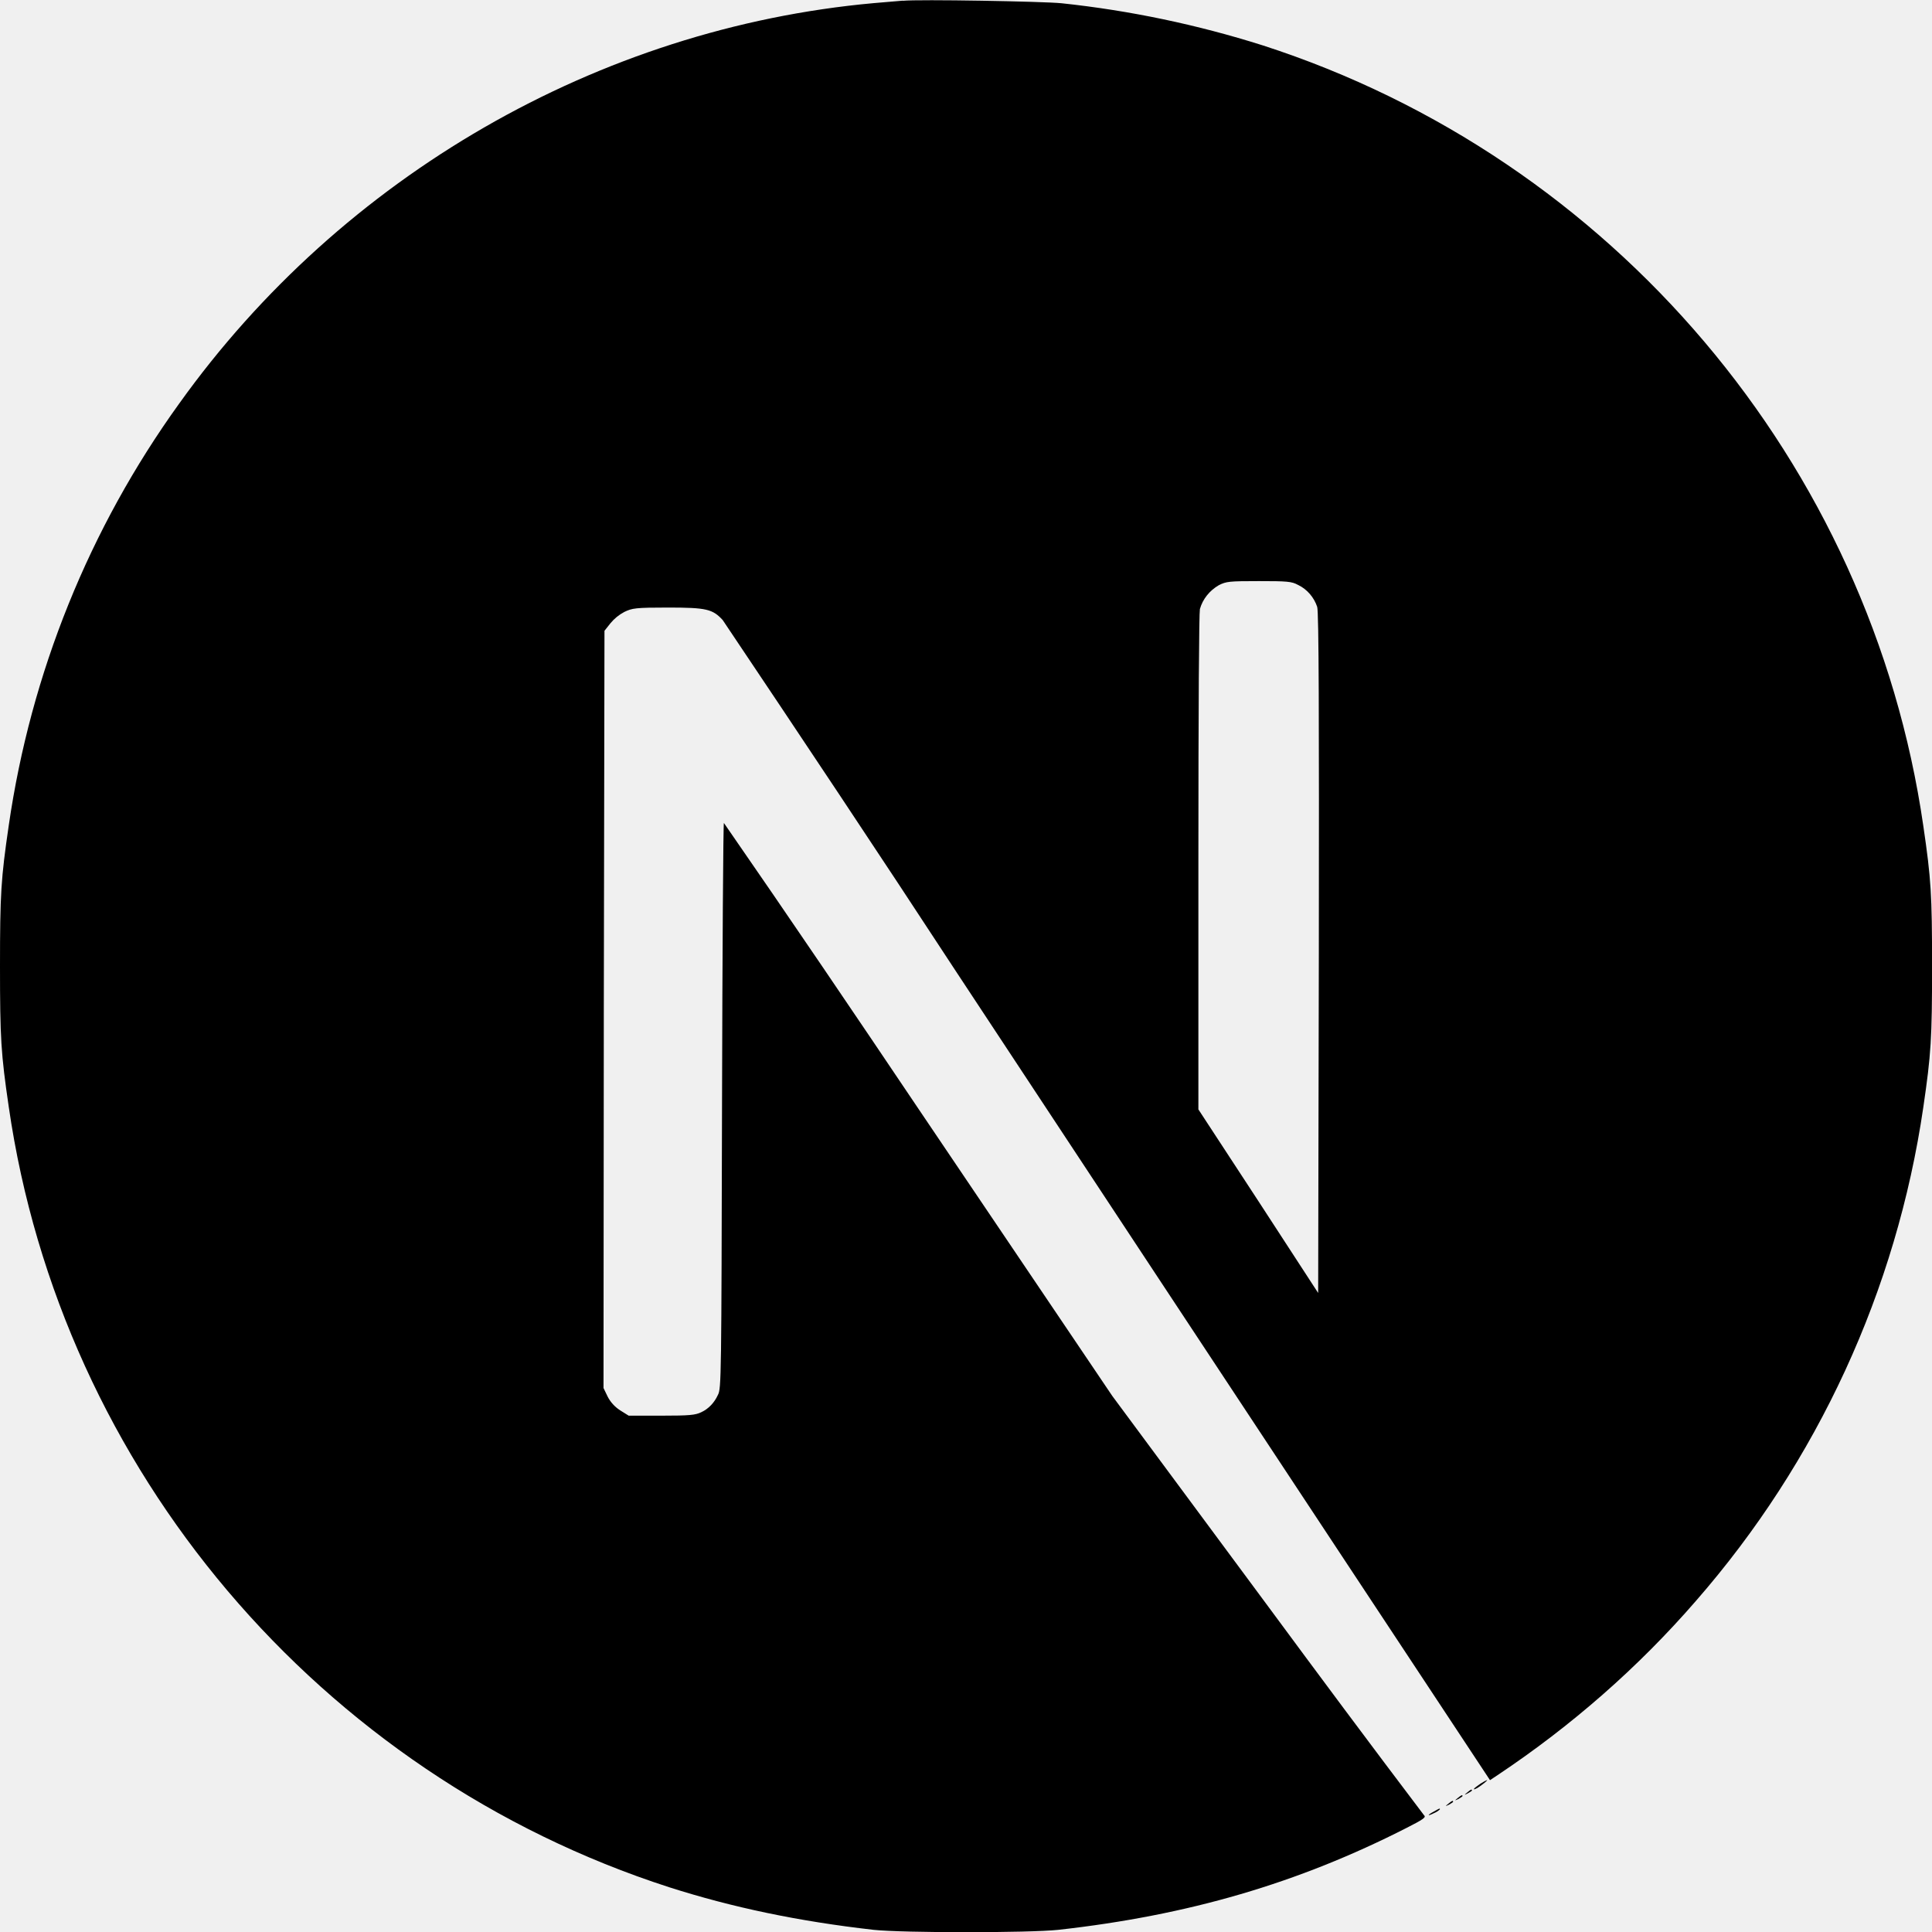
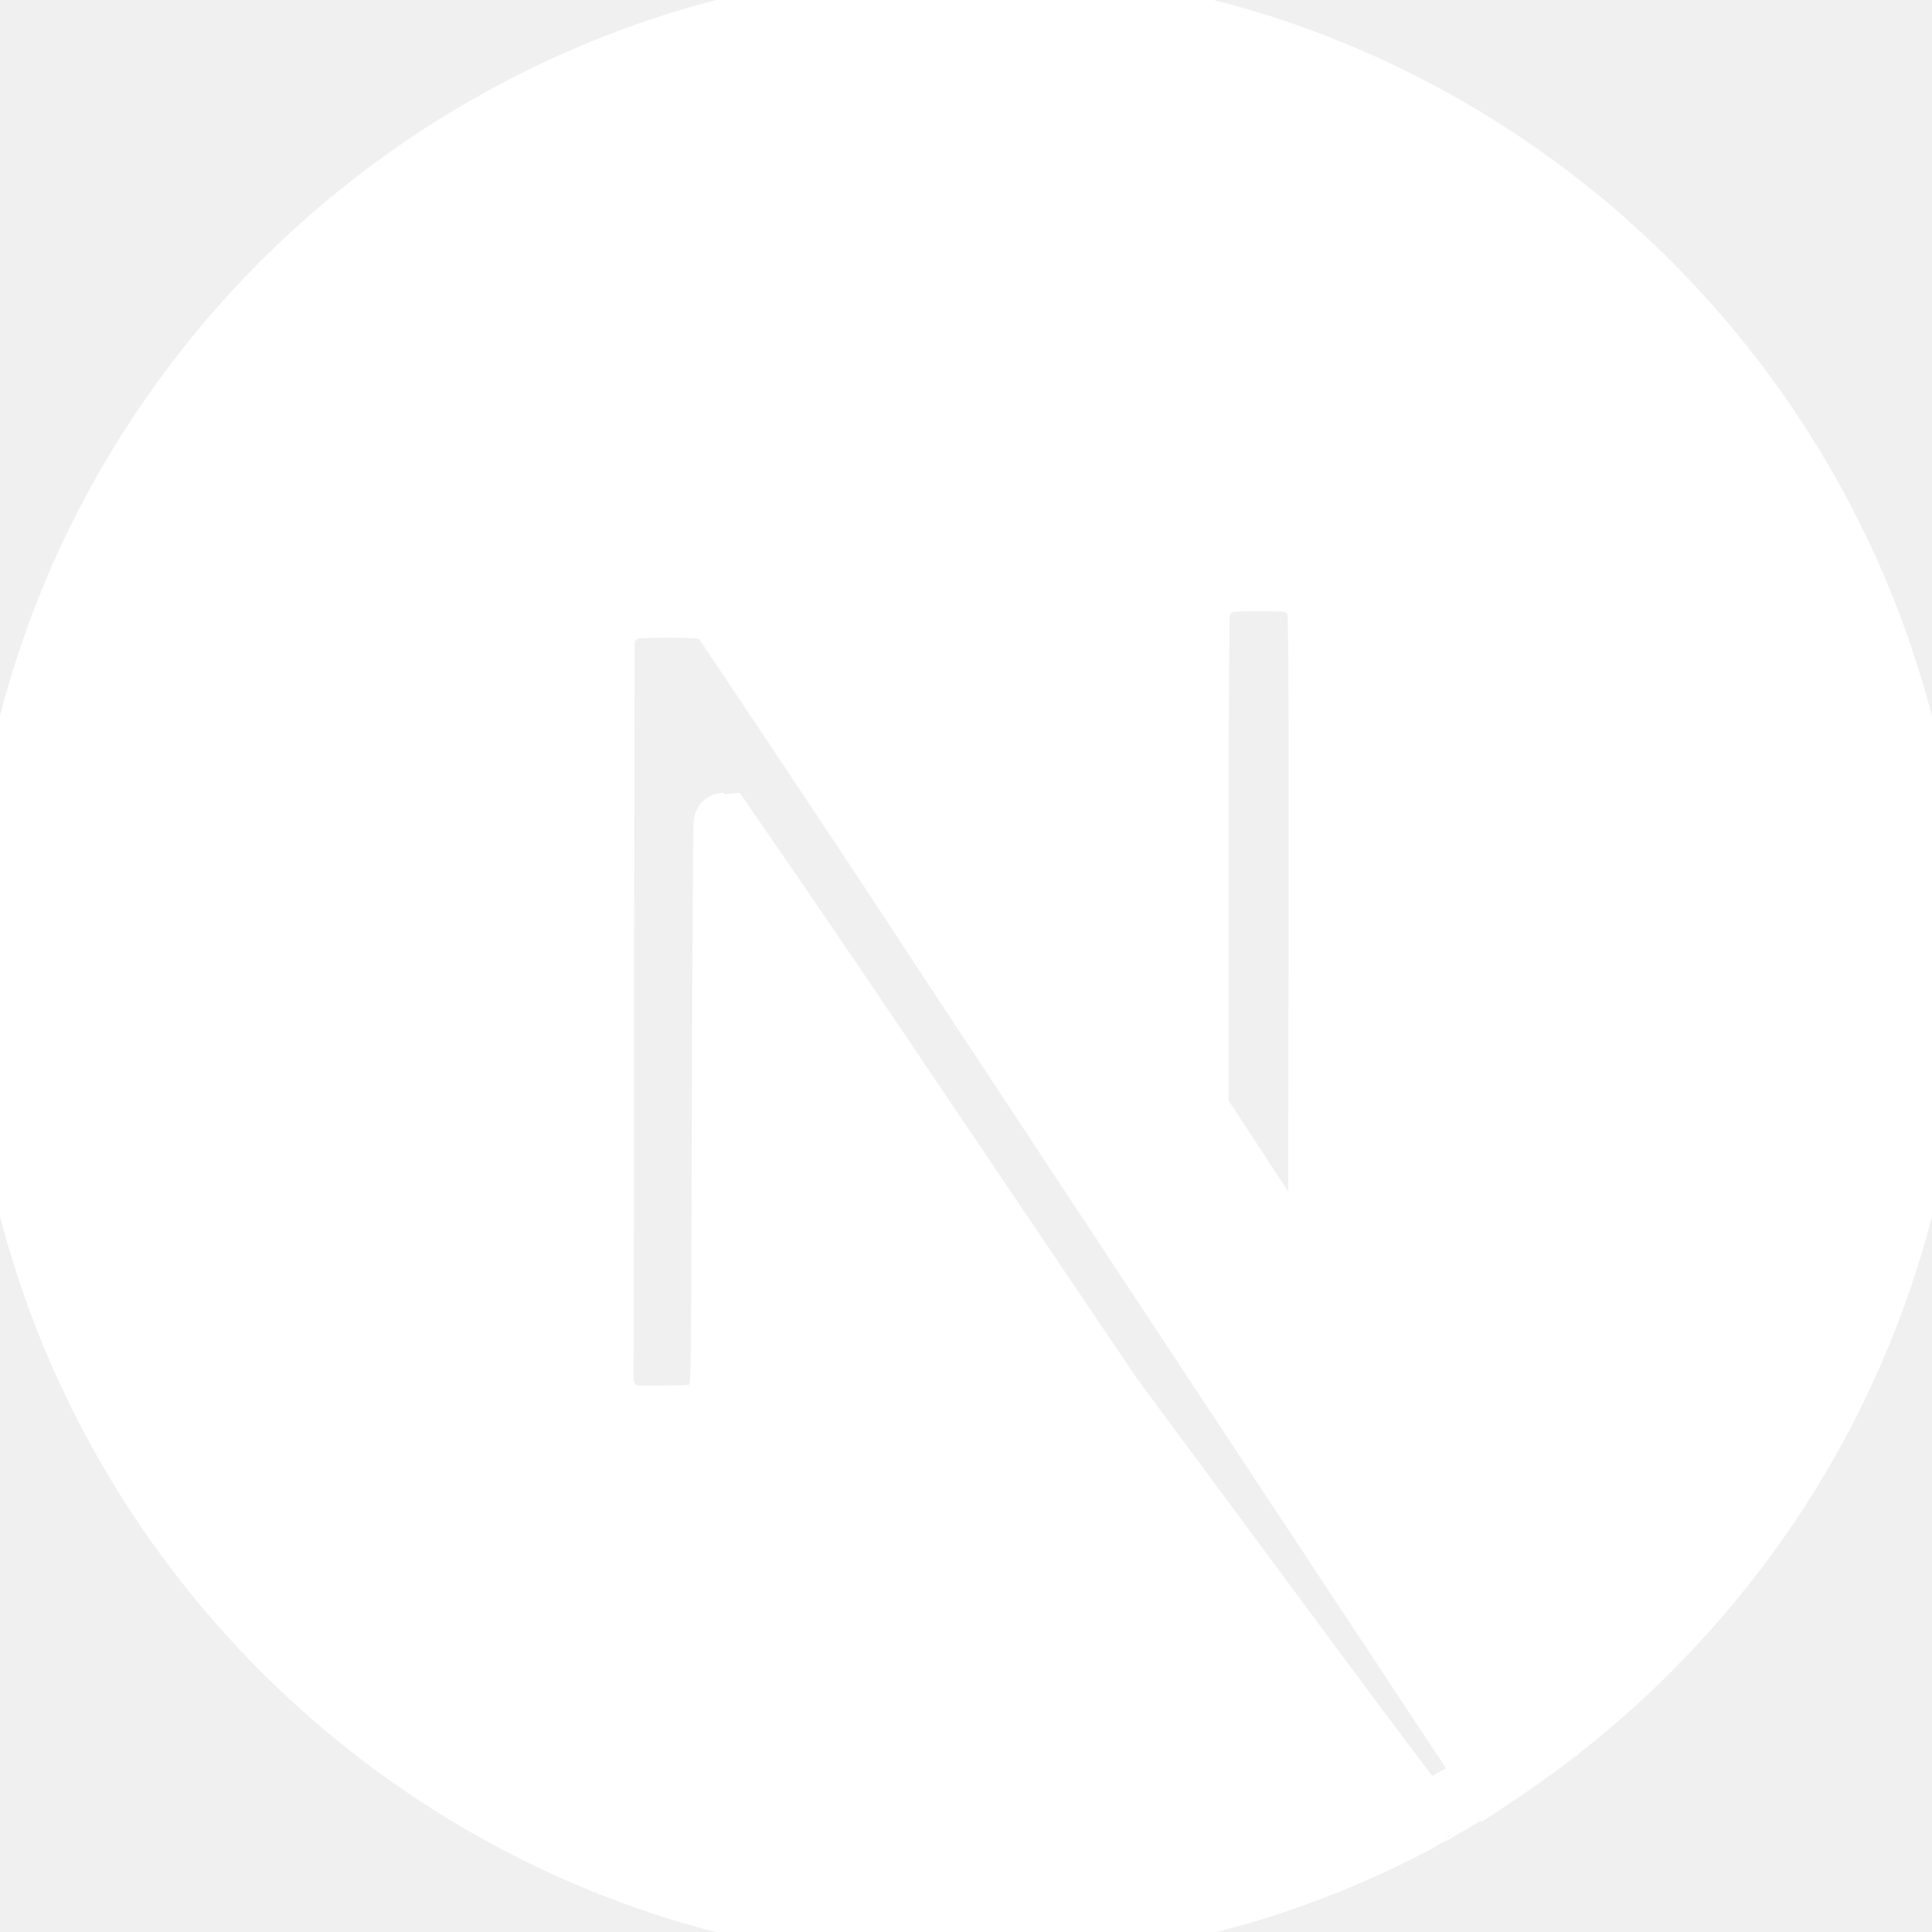
- <svg xmlns="http://www.w3.org/2000/svg" fill="#000000" width="800px" height="800px" viewBox="0 0 32 32">
-   <path d="M23.749 30.005c-0.119 0.063-0.109 0.083 0.005 0.025 0.037-0.015 0.068-0.036 0.095-0.061 0-0.021 0-0.021-0.1 0.036zM23.989 29.875c-0.057 0.047-0.057 0.047 0.011 0.016 0.036-0.021 0.068-0.041 0.068-0.047 0-0.027-0.016-0.021-0.079 0.031zM24.145 29.781c-0.057 0.047-0.057 0.047 0.011 0.016 0.037-0.021 0.068-0.043 0.068-0.048 0-0.025-0.016-0.020-0.079 0.032zM24.303 29.688c-0.057 0.047-0.057 0.047 0.009 0.015 0.037-0.020 0.068-0.041 0.068-0.047 0-0.025-0.016-0.020-0.077 0.032zM24.516 29.547c-0.109 0.073-0.147 0.12-0.047 0.068 0.067-0.041 0.181-0.131 0.161-0.131-0.043 0.016-0.079 0.043-0.115 0.063zM14.953 0.011c-0.073 0.005-0.292 0.025-0.484 0.041-4.548 0.412-8.803 2.86-11.5 6.631-1.491 2.067-2.459 4.468-2.824 6.989-0.129 0.88-0.145 1.14-0.145 2.333 0 1.192 0.016 1.448 0.145 2.328 0.871 6.011 5.147 11.057 10.943 12.927 1.043 0.333 2.136 0.563 3.381 0.704 0.484 0.052 2.577 0.052 3.061 0 2.152-0.24 3.969-0.771 5.767-1.688 0.276-0.14 0.328-0.177 0.291-0.208-0.88-1.161-1.744-2.323-2.609-3.495l-2.557-3.453-3.203-4.745c-1.068-1.588-2.14-3.172-3.229-4.744-0.011 0-0.025 2.109-0.031 4.681-0.011 4.505-0.011 4.688-0.068 4.792-0.057 0.125-0.151 0.229-0.276 0.287-0.099 0.047-0.188 0.057-0.661 0.057h-0.541l-0.141-0.088c-0.088-0.057-0.161-0.136-0.208-0.229l-0.068-0.141 0.005-6.271 0.011-6.271 0.099-0.125c0.063-0.077 0.141-0.14 0.229-0.187 0.131-0.063 0.183-0.073 0.724-0.073 0.635 0 0.74 0.025 0.907 0.208 1.296 1.932 2.588 3.869 3.859 5.812 2.079 3.152 4.917 7.453 6.312 9.563l2.537 3.839 0.125-0.083c1.219-0.813 2.328-1.781 3.285-2.885 2.016-2.308 3.324-5.147 3.767-8.177 0.129-0.88 0.145-1.141 0.145-2.333 0-1.193-0.016-1.448-0.145-2.328-0.871-6.011-5.147-11.057-10.943-12.928-1.084-0.343-2.199-0.577-3.328-0.697-0.303-0.031-2.371-0.068-2.631-0.041zM21.5 9.688c0.151 0.072 0.265 0.208 0.317 0.364 0.027 0.084 0.032 1.823 0.027 5.74l-0.011 5.624-0.989-1.52-0.995-1.521v-4.083c0-2.647 0.011-4.131 0.025-4.204 0.047-0.167 0.161-0.307 0.313-0.395 0.124-0.063 0.172-0.068 0.667-0.068 0.463 0 0.541 0.005 0.645 0.063z" />
+ <svg xmlns="http://www.w3.org/2000/svg" fill="#ffffff" width="800px" height="800px" viewBox="0 0 32 32" stroke="#ffffff">
+   <g id="SVGRepo_bgCarrier" stroke-width="0" />
+   <g id="SVGRepo_tracerCarrier" stroke-linecap="round" stroke-linejoin="round" />
+   <g id="SVGRepo_iconCarrier">
+     <path d="M23.749 30.005c-0.119 0.063-0.109 0.083 0.005 0.025 0.037-0.015 0.068-0.036 0.095-0.061 0-0.021 0-0.021-0.1 0.036zM23.989 29.875c-0.057 0.047-0.057 0.047 0.011 0.016 0.036-0.021 0.068-0.041 0.068-0.047 0-0.027-0.016-0.021-0.079 0.031zM24.145 29.781c-0.057 0.047-0.057 0.047 0.011 0.016 0.037-0.021 0.068-0.043 0.068-0.048 0-0.025-0.016-0.020-0.079 0.032zM24.303 29.688c-0.057 0.047-0.057 0.047 0.009 0.015 0.037-0.020 0.068-0.041 0.068-0.047 0-0.025-0.016-0.020-0.077 0.032zM24.516 29.547c-0.109 0.073-0.147 0.12-0.047 0.068 0.067-0.041 0.181-0.131 0.161-0.131-0.043 0.016-0.079 0.043-0.115 0.063zM14.953 0.011c-0.073 0.005-0.292 0.025-0.484 0.041-4.548 0.412-8.803 2.86-11.5 6.631-1.491 2.067-2.459 4.468-2.824 6.989-0.129 0.88-0.145 1.14-0.145 2.333 0 1.192 0.016 1.448 0.145 2.328 0.871 6.011 5.147 11.057 10.943 12.927 1.043 0.333 2.136 0.563 3.381 0.704 0.484 0.052 2.577 0.052 3.061 0 2.152-0.24 3.969-0.771 5.767-1.688 0.276-0.14 0.328-0.177 0.291-0.208-0.88-1.161-1.744-2.323-2.609-3.495l-2.557-3.453-3.203-4.745c-1.068-1.588-2.14-3.172-3.229-4.744-0.011 0-0.025 2.109-0.031 4.681-0.011 4.505-0.011 4.688-0.068 4.792-0.057 0.125-0.151 0.229-0.276 0.287-0.099 0.047-0.188 0.057-0.661 0.057h-0.541l-0.141-0.088c-0.088-0.057-0.161-0.136-0.208-0.229l-0.068-0.141 0.005-6.271 0.011-6.271 0.099-0.125c0.063-0.077 0.141-0.14 0.229-0.187 0.131-0.063 0.183-0.073 0.724-0.073 0.635 0 0.74 0.025 0.907 0.208 1.296 1.932 2.588 3.869 3.859 5.812 2.079 3.152 4.917 7.453 6.312 9.563l2.537 3.839 0.125-0.083c1.219-0.813 2.328-1.781 3.285-2.885 2.016-2.308 3.324-5.147 3.767-8.177 0.129-0.88 0.145-1.141 0.145-2.333 0-1.193-0.016-1.448-0.145-2.328-0.871-6.011-5.147-11.057-10.943-12.928-1.084-0.343-2.199-0.577-3.328-0.697-0.303-0.031-2.371-0.068-2.631-0.041zM21.5 9.688c0.151 0.072 0.265 0.208 0.317 0.364 0.027 0.084 0.032 1.823 0.027 5.74l-0.011 5.624-0.989-1.52-0.995-1.521v-4.083c0-2.647 0.011-4.131 0.025-4.204 0.047-0.167 0.161-0.307 0.313-0.395 0.124-0.063 0.172-0.068 0.667-0.068 0.463 0 0.541 0.005 0.645 0.063z" />
+   </g>
</svg>
